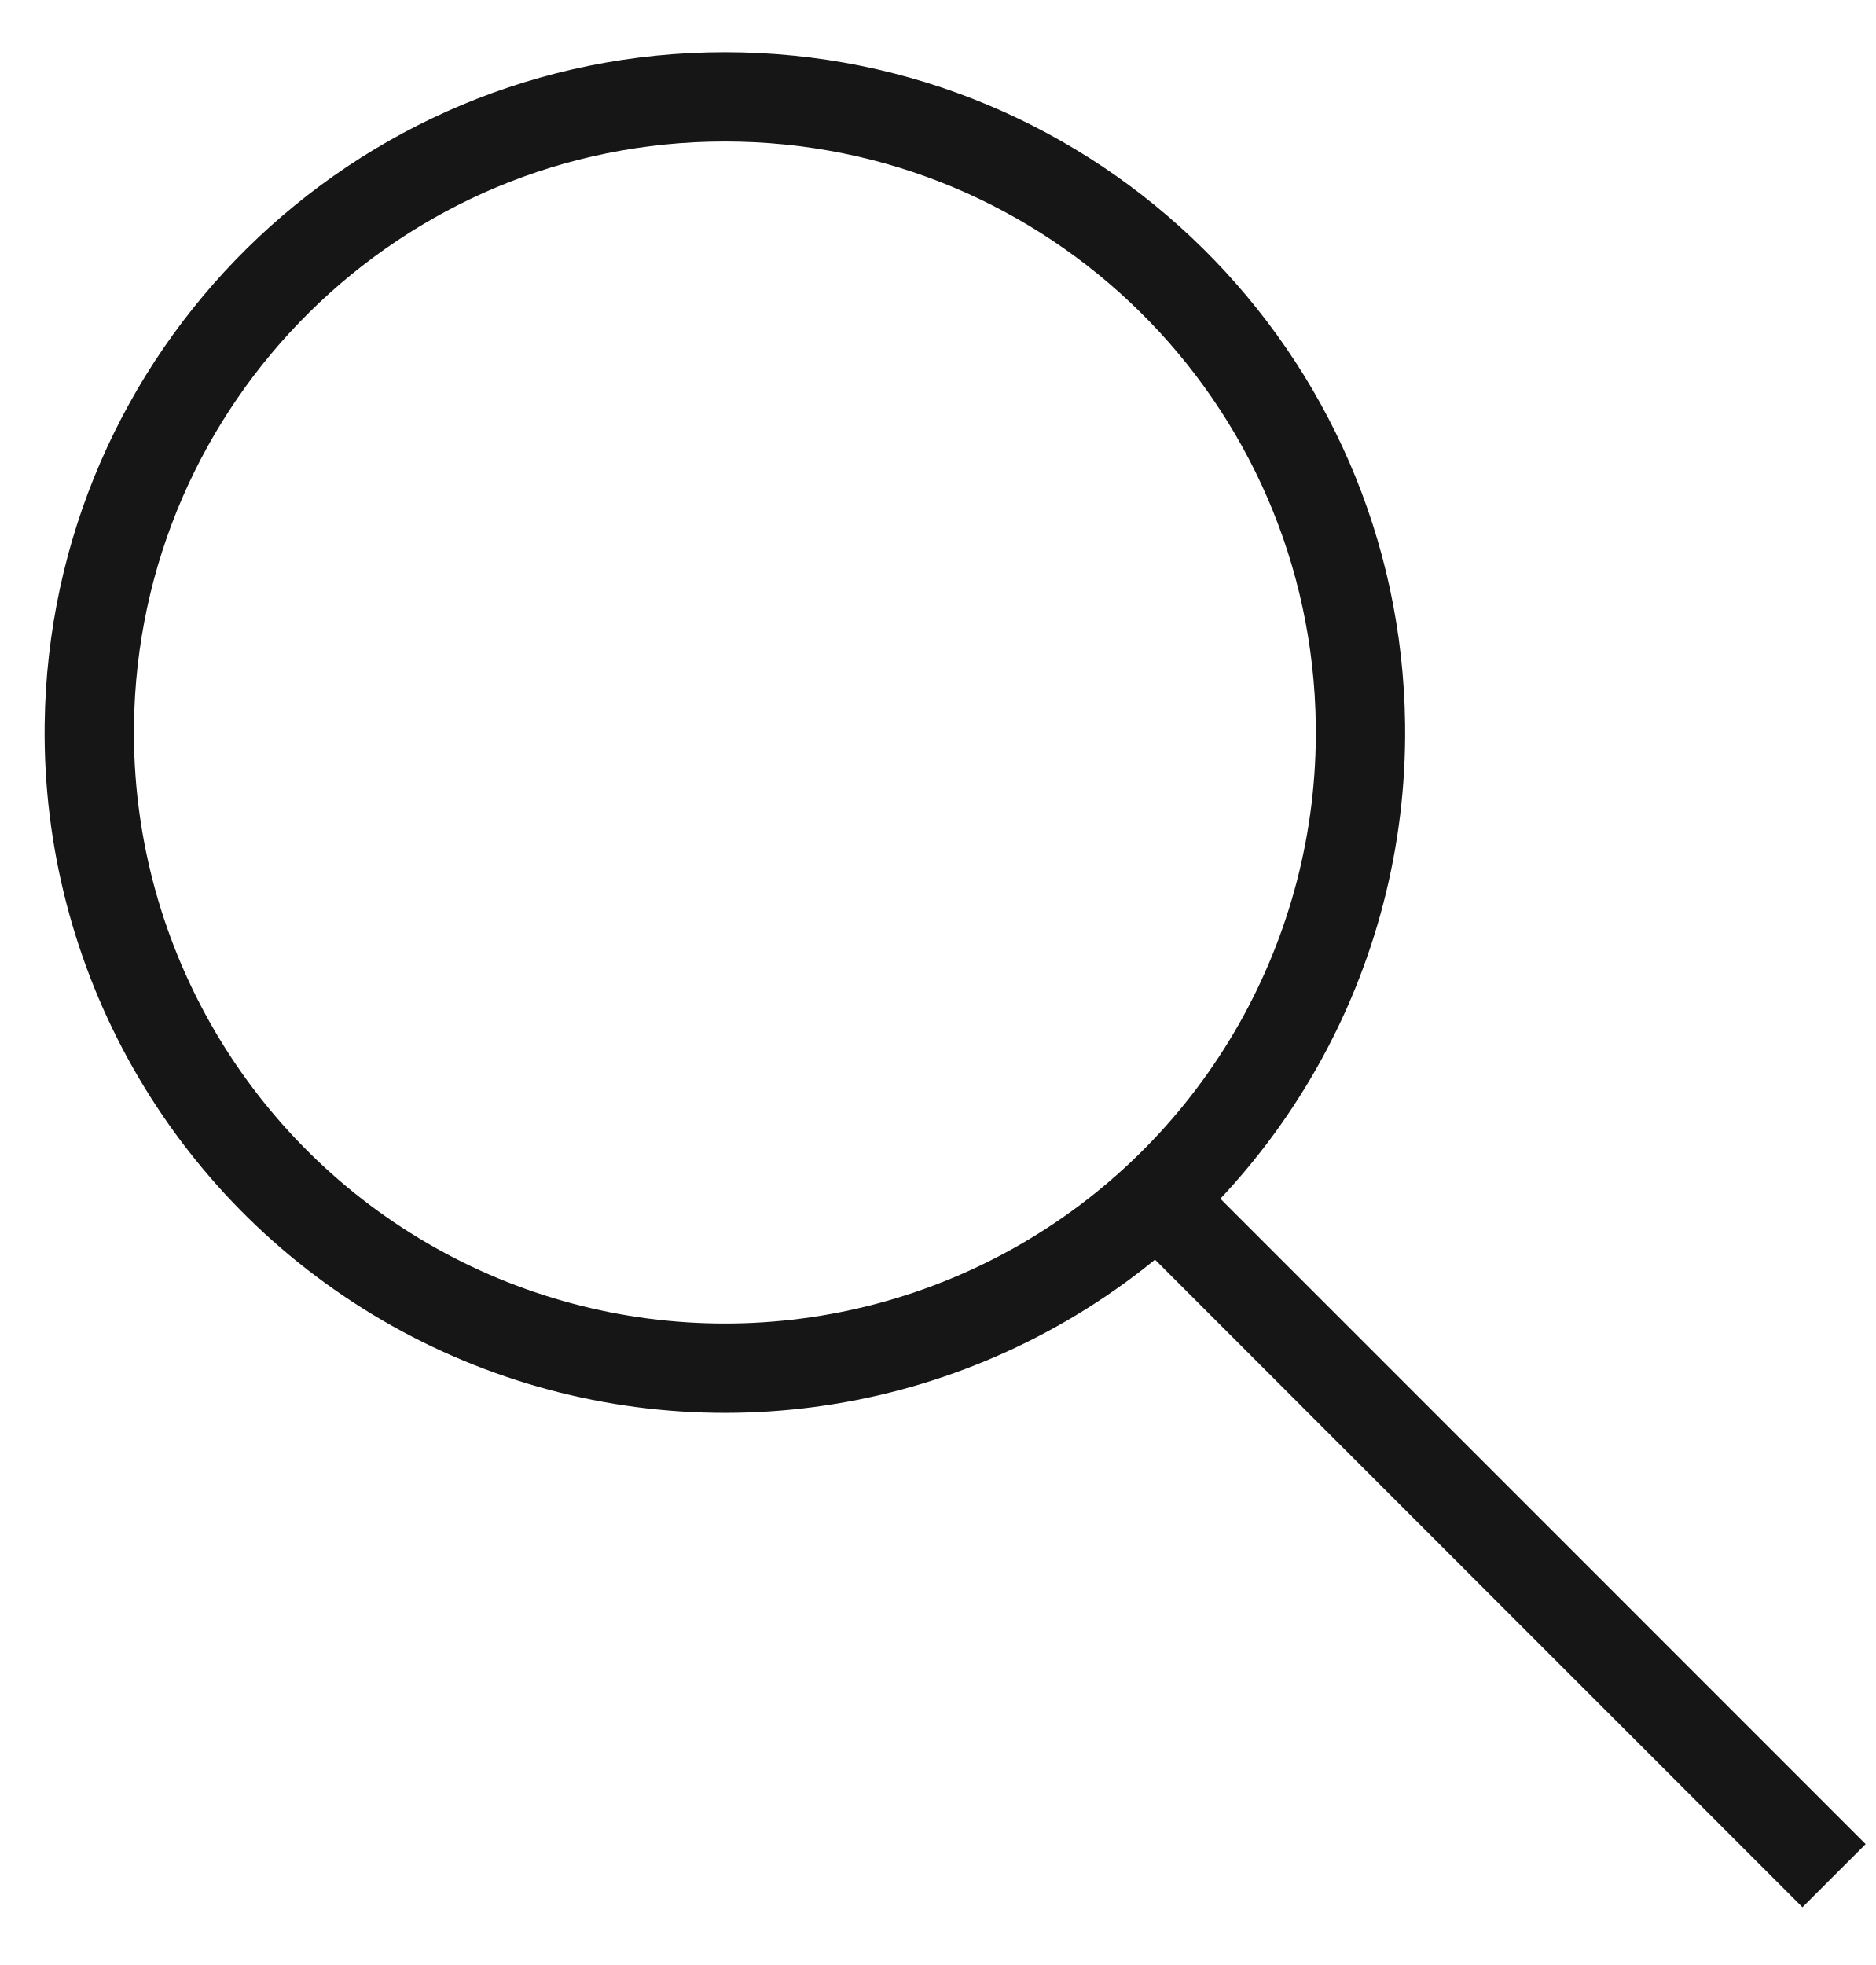
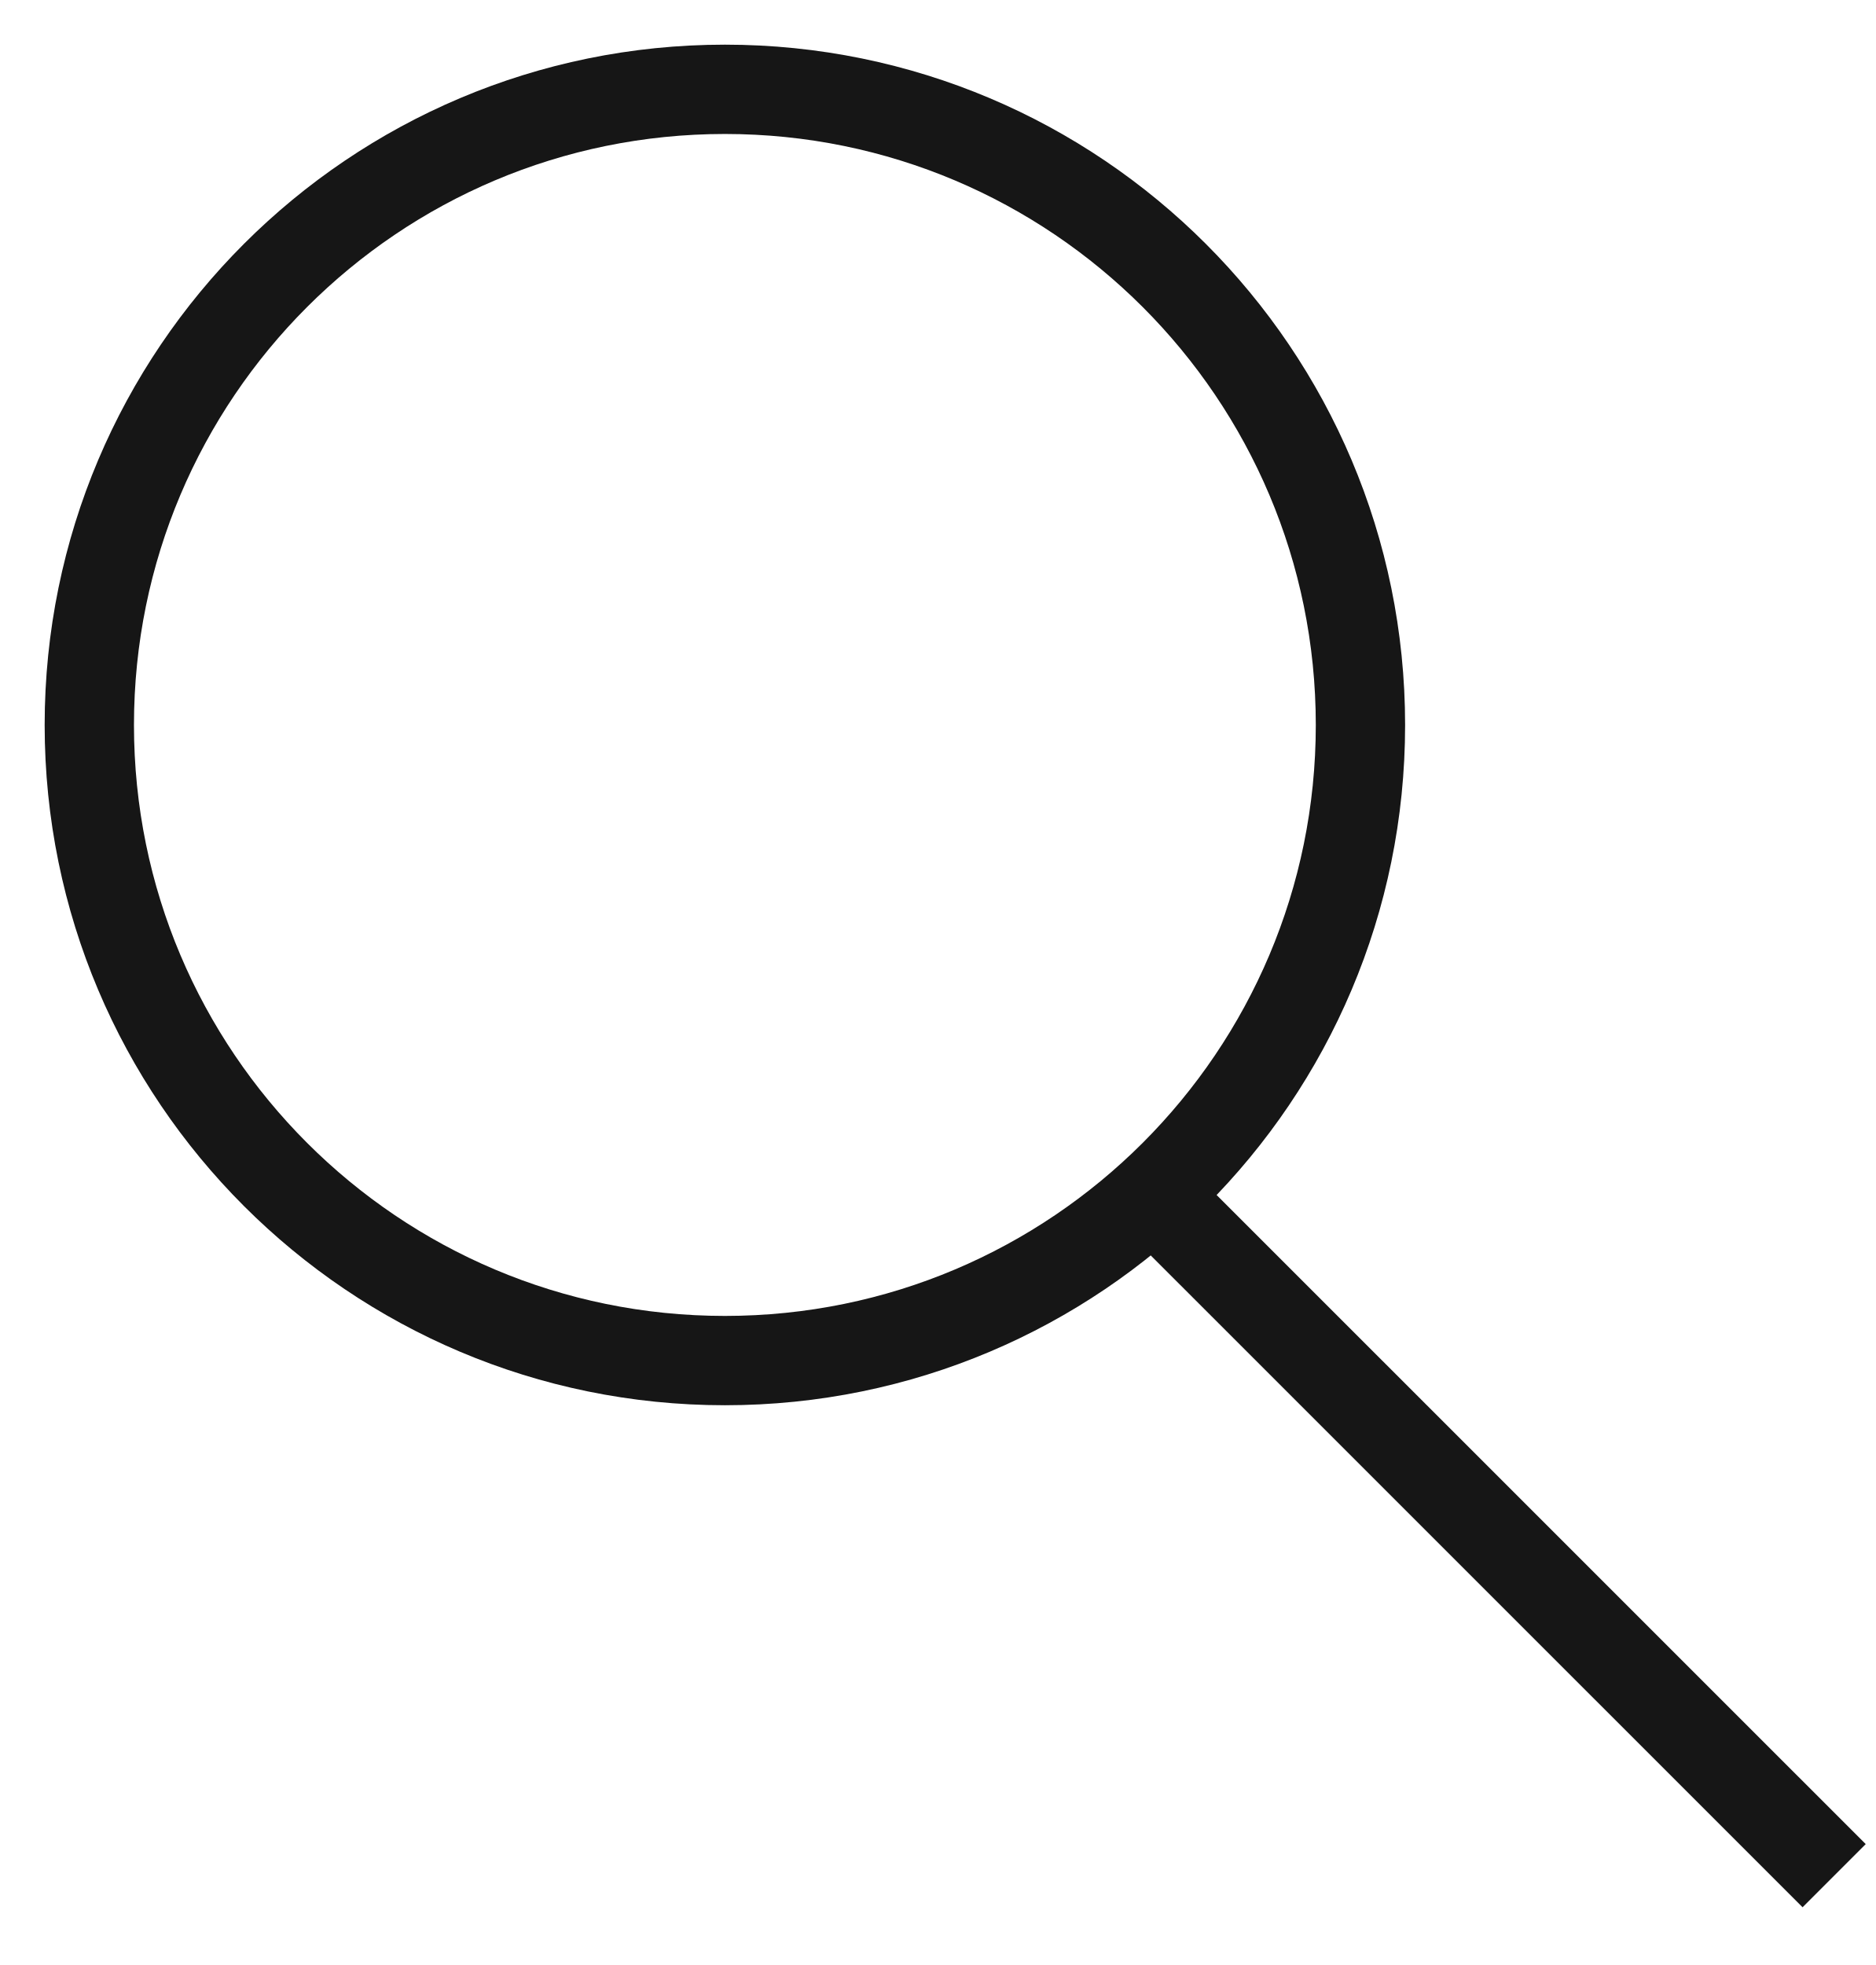
- <svg xmlns="http://www.w3.org/2000/svg" width="21" height="22" fill="none">
-   <path d="M12.63 13.093L20.536 21M15.233 8.117A7.117 7.117 0 111 8.117a7.117 7.117 0 0114.233 0z" stroke="#161616" />
+ <svg xmlns="http://www.w3.org/2000/svg" width="21" height="22" viewBox="0 0 21 22" fill="none">
+   <path d="M12.629 13.093L20.537 21M15.233 8.117C15.233 12.047 12.047 15.233 8.117 15.233C4.186 15.233 1 12.047 1 8.117C1 4.186 4.186 1 8.117 1C12.047 1 15.233 4.186 15.233 8.117Z" stroke="#161616" />
</svg>
